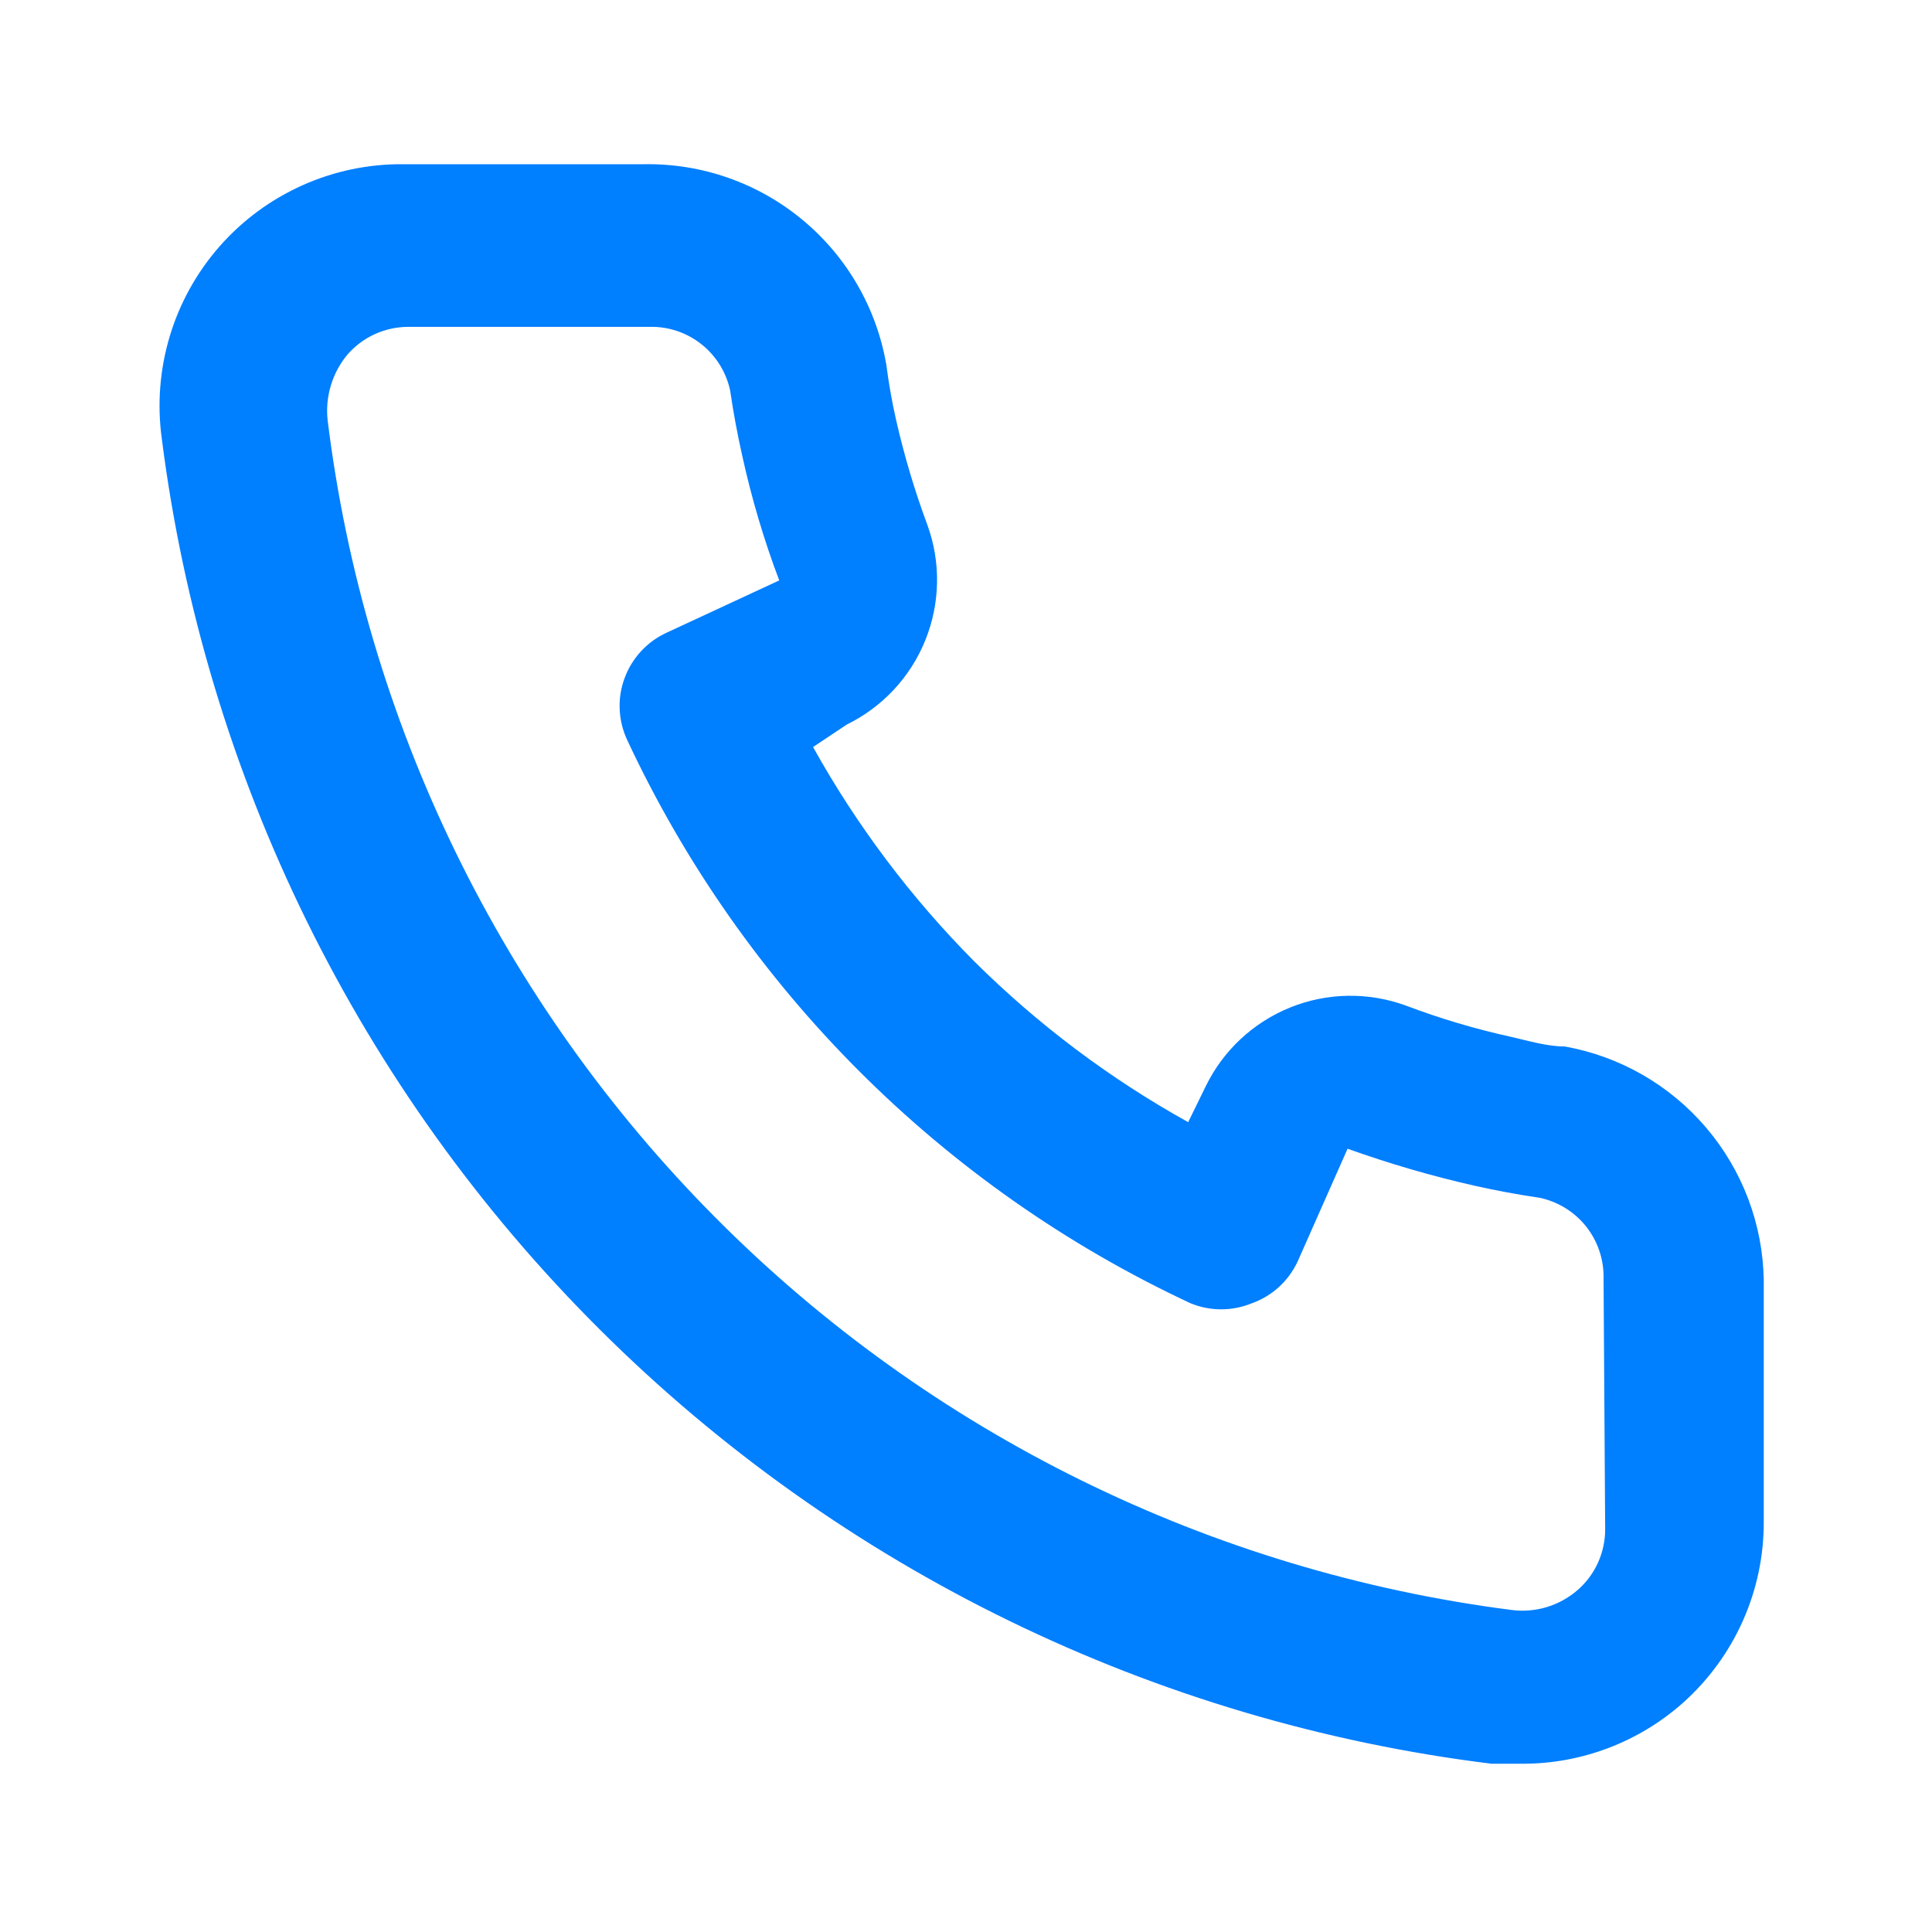
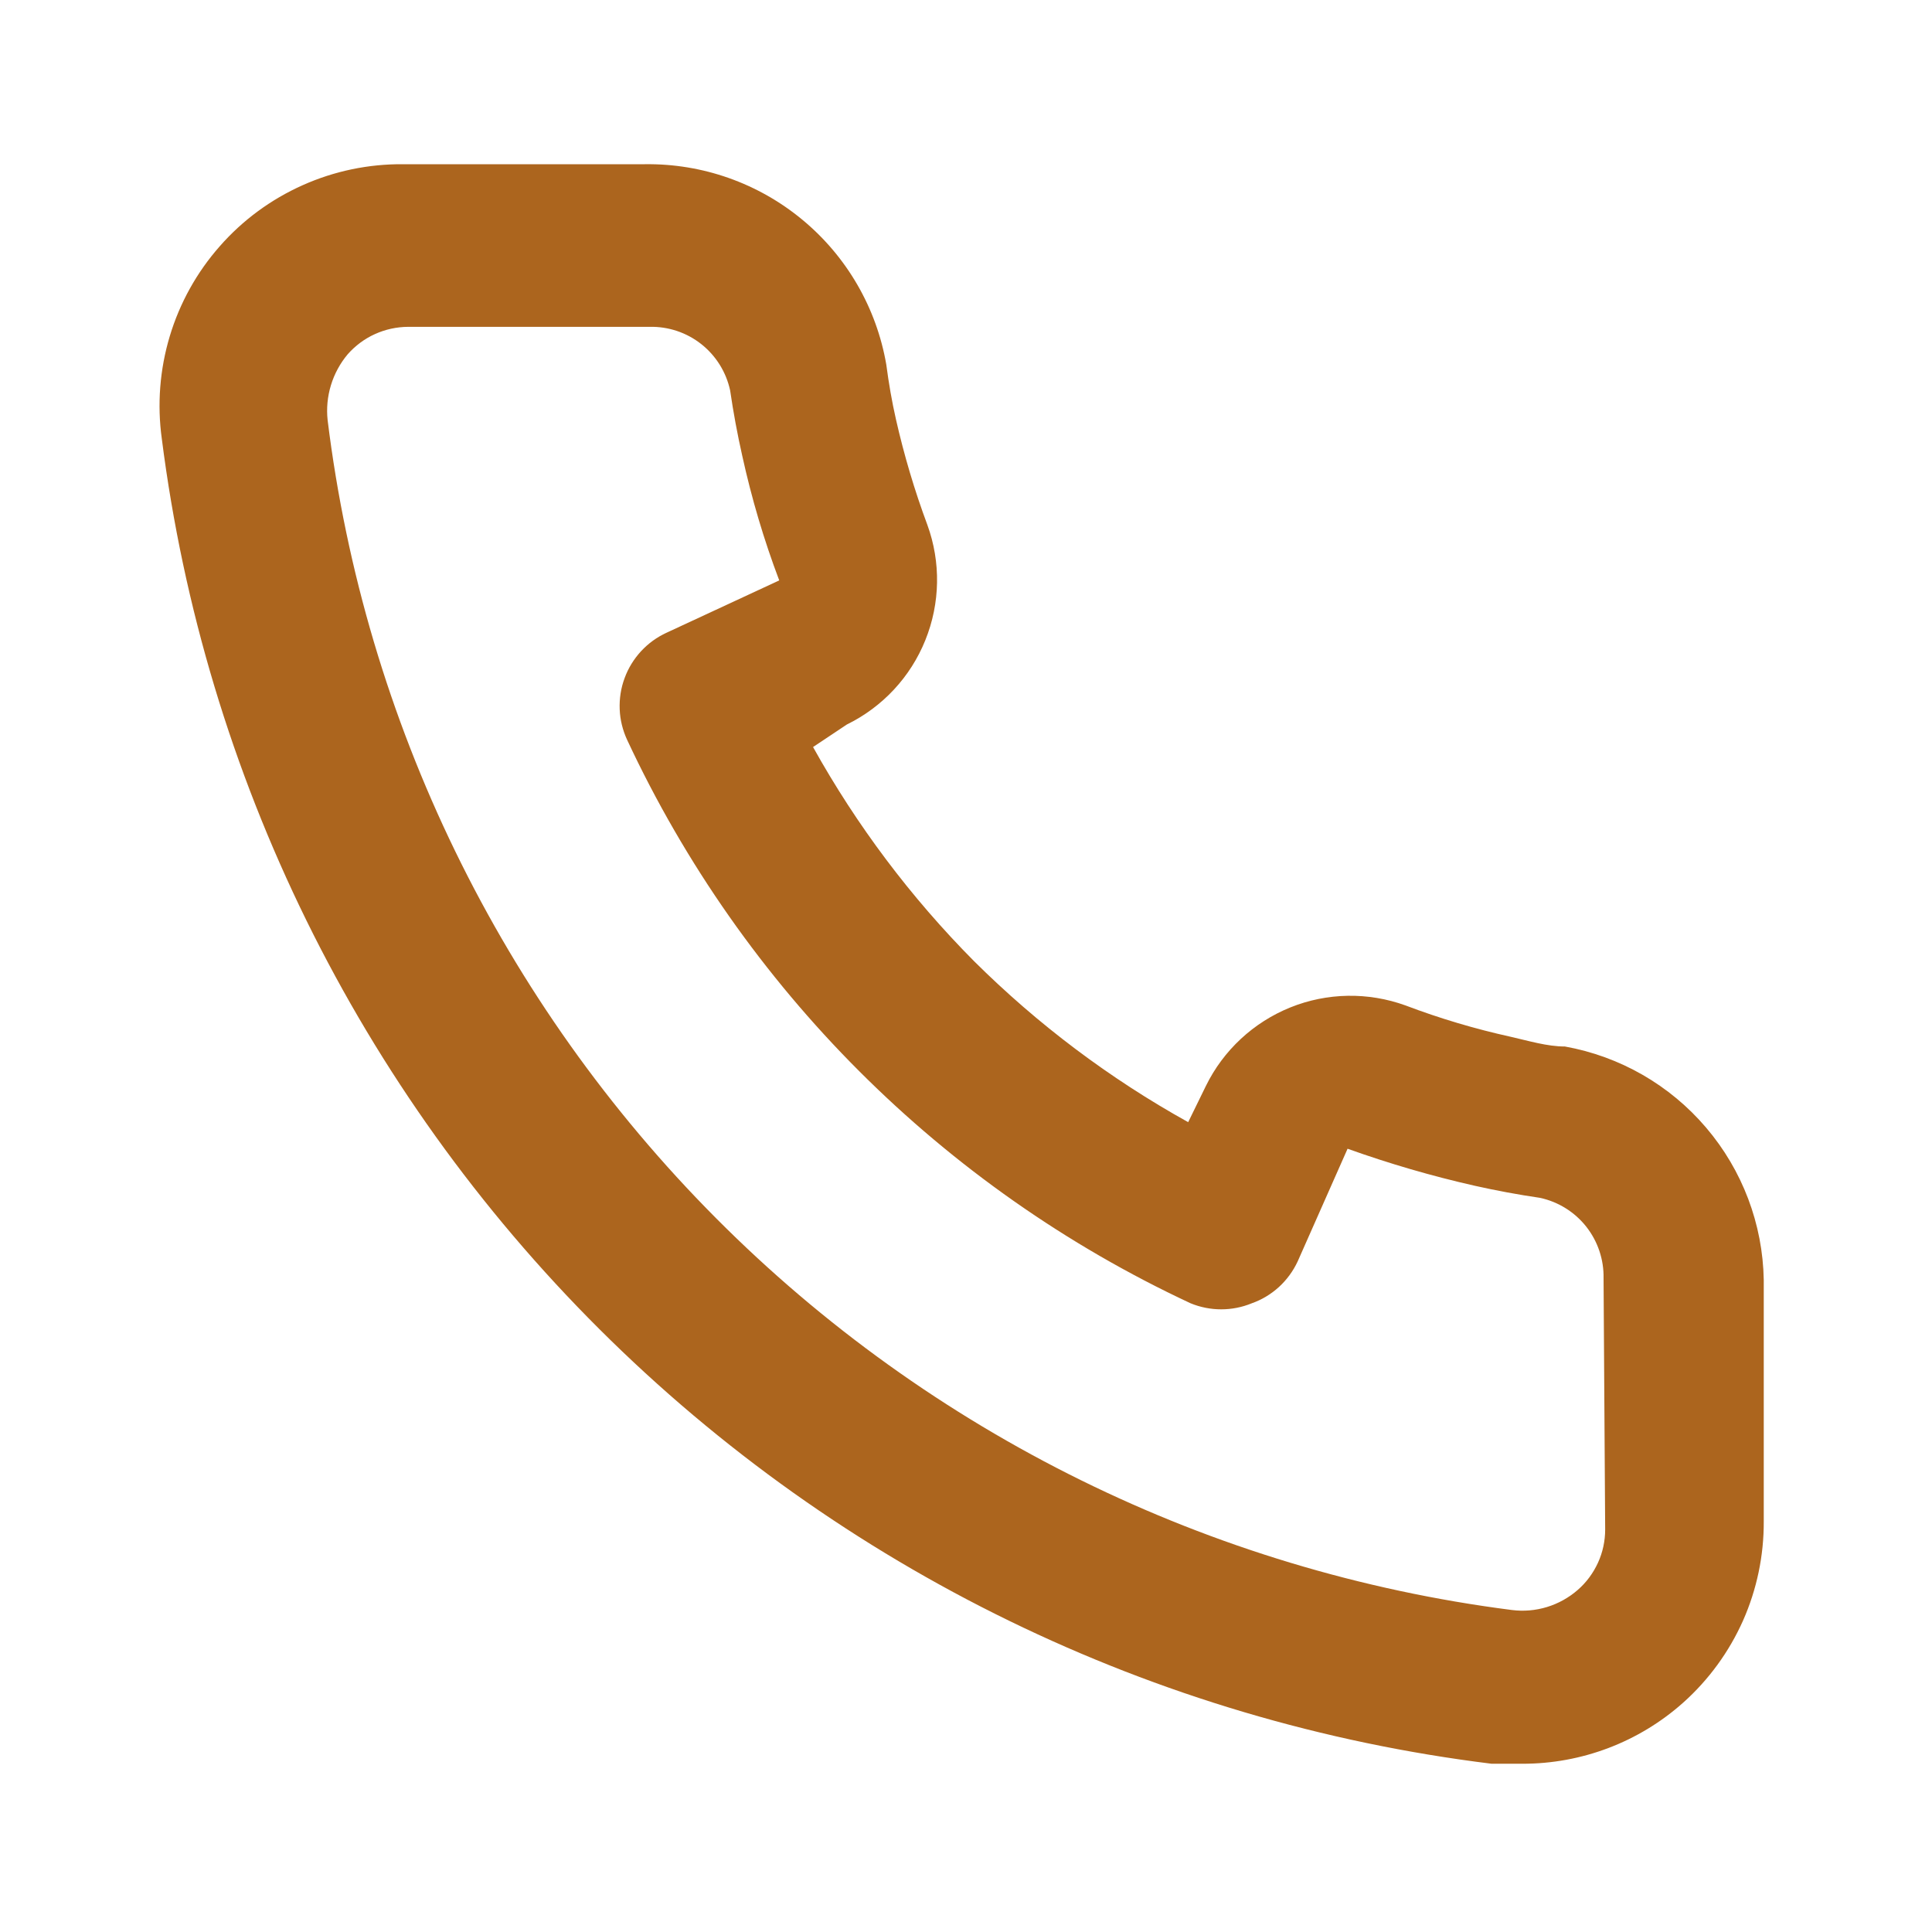
<svg xmlns="http://www.w3.org/2000/svg" width="24" height="24" viewBox="0 0 24 24" fill="none">
-   <path d="M19.44 13C19.22 13 18.99 12.93 18.77 12.88C18.325 12.782 17.887 12.652 17.46 12.49C16.996 12.322 16.486 12.33 16.028 12.515C15.57 12.7 15.197 13.047 14.98 13.49L14.76 13.94C13.786 13.399 12.891 12.726 12.1 11.94C11.315 11.149 10.642 10.254 10.1 9.28L10.52 9C10.963 8.783 11.311 8.41 11.495 7.952C11.68 7.494 11.689 6.984 11.52 6.52C11.361 6.093 11.231 5.655 11.13 5.21C11.08 4.99 11.04 4.76 11.01 4.53C10.889 3.826 10.52 3.188 9.97 2.732C9.42 2.275 8.725 2.03 8.01 2.04H5.01C4.579 2.036 4.152 2.125 3.759 2.301C3.365 2.477 3.014 2.735 2.729 3.059C2.445 3.382 2.233 3.763 2.109 4.176C1.985 4.589 1.951 5.023 2.01 5.45C2.543 9.64 4.456 13.532 7.448 16.513C10.439 19.494 14.339 21.393 18.53 21.91H18.91C19.647 21.911 20.359 21.641 20.91 21.15C21.226 20.867 21.479 20.52 21.651 20.133C21.824 19.745 21.912 19.325 21.91 18.9V15.9C21.898 15.206 21.645 14.537 21.194 14.008C20.744 13.479 20.124 13.123 19.44 13ZM19.94 19C19.94 19.142 19.909 19.283 19.851 19.412C19.792 19.541 19.707 19.657 19.6 19.75C19.489 19.847 19.358 19.92 19.217 19.963C19.075 20.006 18.927 20.019 18.78 20C15.035 19.52 11.556 17.807 8.893 15.131C6.229 12.454 4.532 8.968 4.07 5.22C4.054 5.074 4.068 4.926 4.111 4.785C4.154 4.644 4.225 4.513 4.32 4.4C4.414 4.294 4.529 4.208 4.658 4.15C4.788 4.091 4.928 4.061 5.07 4.06H8.07C8.303 4.055 8.53 4.131 8.712 4.275C8.895 4.42 9.021 4.623 9.07 4.85C9.11 5.124 9.16 5.394 9.22 5.66C9.336 6.188 9.489 6.706 9.68 7.21L8.28 7.86C8.16 7.915 8.053 7.993 7.963 8.09C7.874 8.187 7.804 8.3 7.759 8.424C7.713 8.547 7.692 8.678 7.698 8.81C7.703 8.942 7.735 9.071 7.79 9.19C9.229 12.273 11.707 14.751 14.79 16.19C15.034 16.29 15.306 16.29 15.55 16.19C15.675 16.146 15.789 16.077 15.887 15.988C15.985 15.898 16.064 15.79 16.12 15.67L16.74 14.27C17.257 14.455 17.785 14.609 18.32 14.73C18.587 14.79 18.857 14.84 19.13 14.88C19.357 14.929 19.561 15.056 19.705 15.238C19.849 15.421 19.925 15.648 19.92 15.88L19.94 19Z" fill="#007FFF" />
+   <path d="M19.44 13C19.22 13 18.99 12.93 18.77 12.88C18.325 12.782 17.887 12.652 17.46 12.49C16.996 12.322 16.486 12.33 16.028 12.515C15.571 12.7 15.197 13.047 14.98 13.49L14.76 13.94C13.786 13.399 12.891 12.726 12.1 11.94C11.315 11.149 10.642 10.254 10.1 9.28L10.52 9C10.963 8.783 11.311 8.41 11.495 7.952C11.68 7.494 11.689 6.984 11.52 6.52C11.361 6.093 11.231 5.655 11.13 5.21C11.08 4.99 11.04 4.76 11.01 4.53C10.889 3.826 10.52 3.188 9.97 2.732C9.42 2.275 8.725 2.03 8.01 2.04H5.01C4.579 2.036 4.152 2.125 3.759 2.301C3.365 2.477 3.014 2.735 2.73 3.059C2.445 3.382 2.233 3.763 2.109 4.176C1.985 4.589 1.951 5.023 2.01 5.45C2.543 9.64 4.456 13.532 7.448 16.513C10.439 19.494 14.339 21.393 18.53 21.91H18.91C19.648 21.911 20.36 21.641 20.91 21.15C21.227 20.867 21.479 20.52 21.652 20.133C21.824 19.745 21.912 19.325 21.91 18.9V15.9C21.898 15.206 21.645 14.537 21.194 14.008C20.744 13.479 20.124 13.123 19.44 13ZM19.94 19C19.94 19.142 19.91 19.283 19.851 19.412C19.792 19.541 19.707 19.657 19.6 19.75C19.489 19.847 19.358 19.92 19.217 19.963C19.076 20.006 18.927 20.019 18.78 20C15.035 19.52 11.556 17.807 8.893 15.131C6.229 12.454 4.533 8.968 4.07 5.22C4.054 5.074 4.068 4.926 4.111 4.785C4.154 4.644 4.225 4.513 4.32 4.4C4.414 4.294 4.529 4.208 4.658 4.15C4.788 4.091 4.928 4.061 5.07 4.06H8.07C8.303 4.055 8.53 4.131 8.712 4.275C8.895 4.42 9.021 4.623 9.07 4.85C9.11 5.124 9.16 5.394 9.22 5.66C9.336 6.188 9.489 6.706 9.68 7.21L8.28 7.86C8.16 7.915 8.053 7.993 7.963 8.09C7.874 8.187 7.804 8.3 7.759 8.424C7.713 8.547 7.693 8.678 7.698 8.81C7.703 8.942 7.735 9.071 7.79 9.19C9.229 12.273 11.707 14.751 14.79 16.19C15.034 16.29 15.307 16.29 15.55 16.19C15.675 16.146 15.789 16.077 15.887 15.988C15.985 15.898 16.064 15.79 16.12 15.67L16.74 14.27C17.257 14.455 17.785 14.609 18.32 14.73C18.587 14.79 18.857 14.84 19.13 14.88C19.358 14.929 19.561 15.056 19.705 15.238C19.849 15.421 19.925 15.648 19.92 15.88L19.94 19Z" fill="#AC651E" />
</svg>
